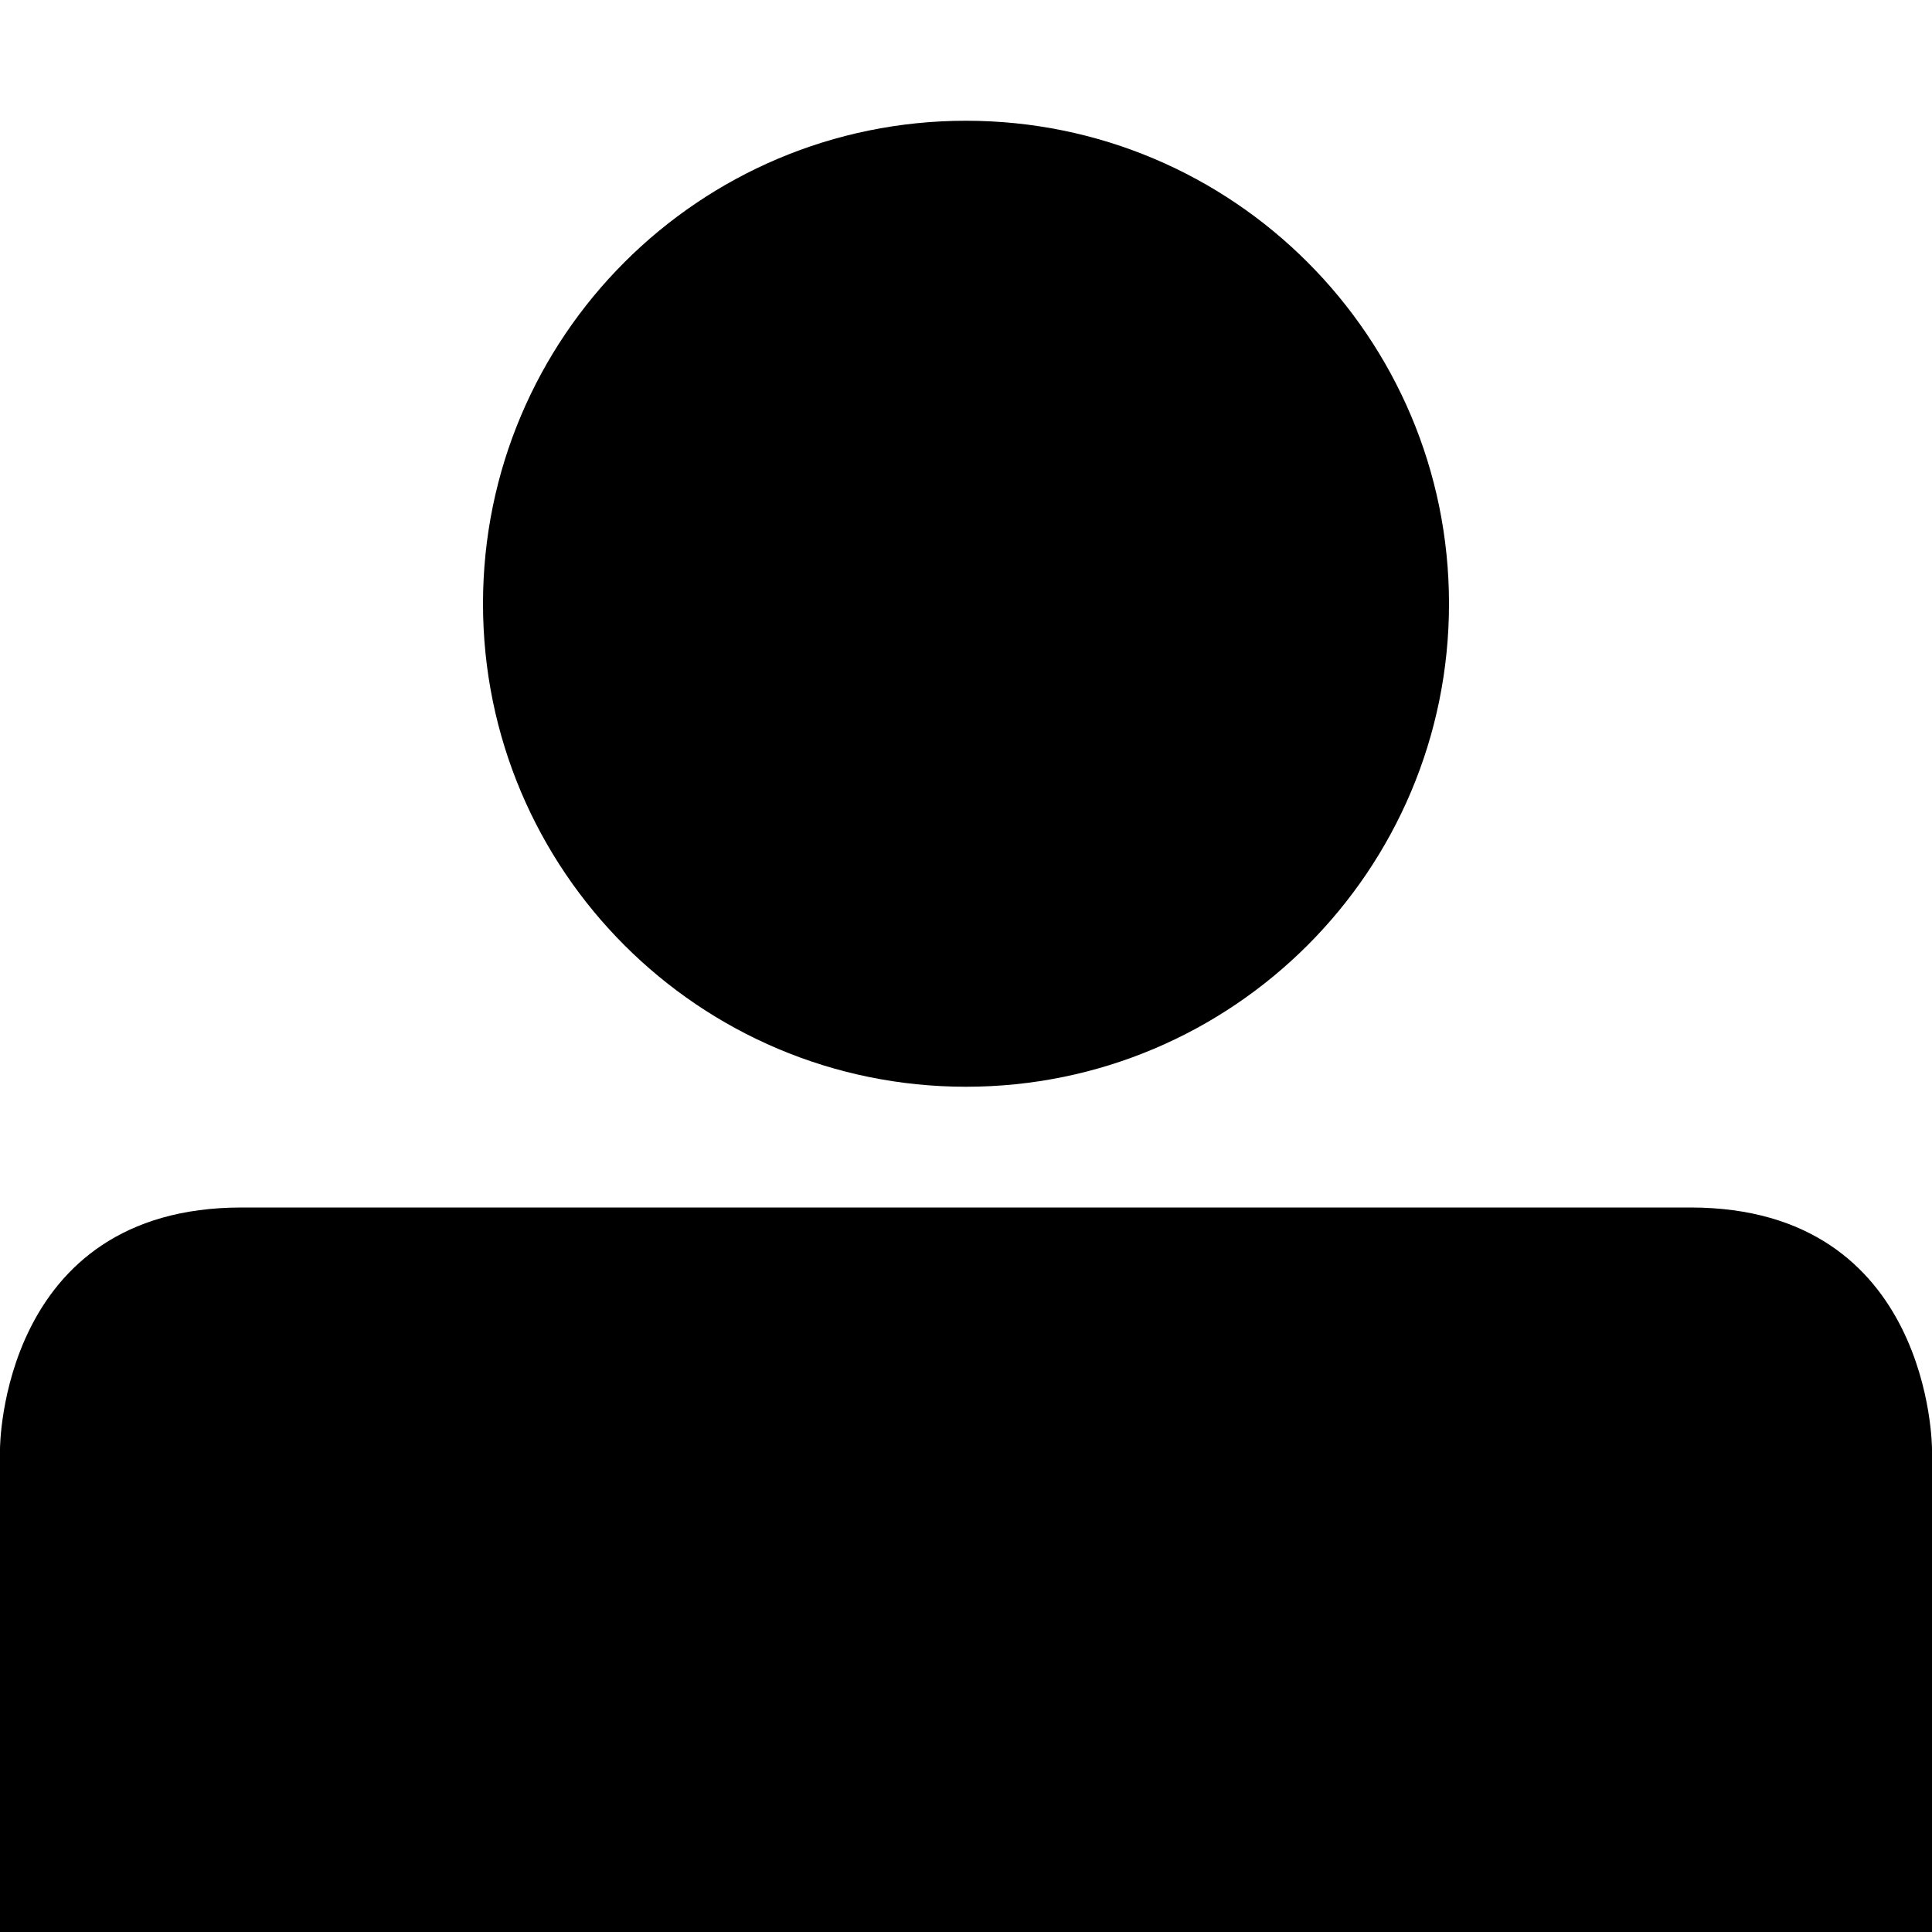
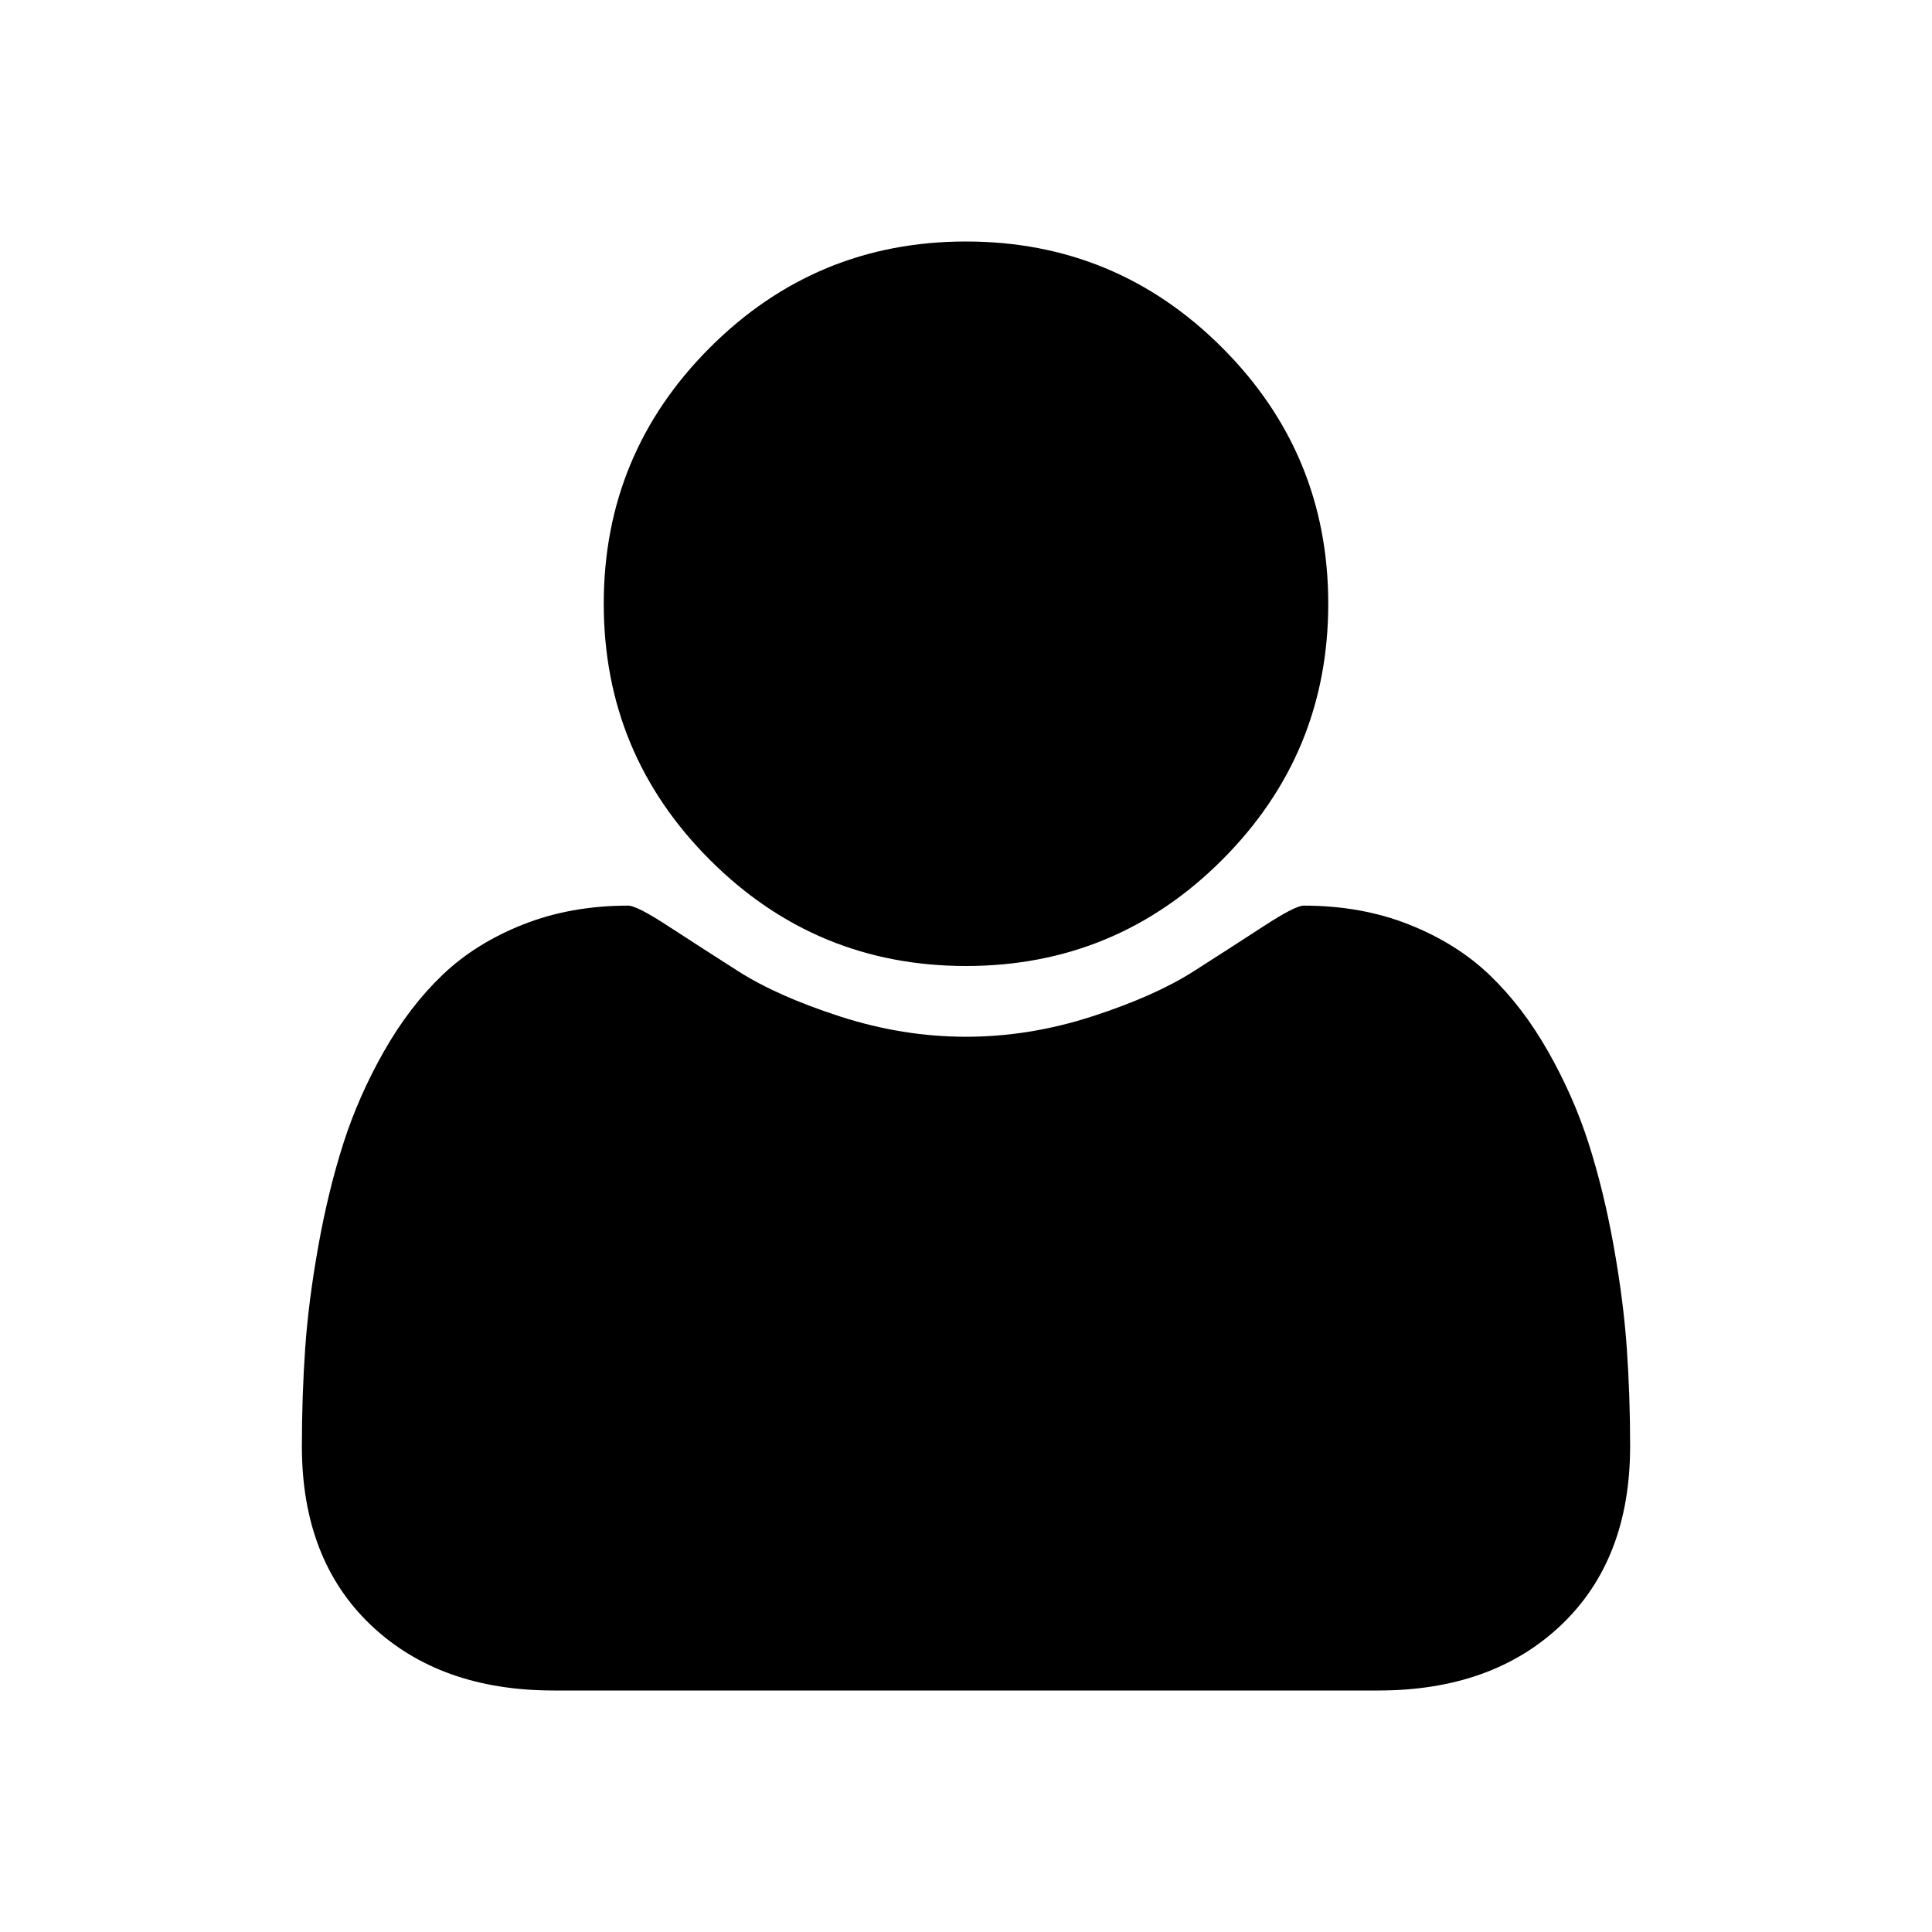
- <svg xmlns="http://www.w3.org/2000/svg" enable-background="new 0 0 32 32" height="32px" version="1.1" viewBox="0 0 32 32" width="32px" xml:space="preserve">
-   <style>.style0{fill:	none;}</style>
-   <g>
-     <rect height="32" width="32" class="style0" />
-   </g>
-   <g>
-     <g>
-       <path d="M0 32h32v-8c0 0 0-4-4-4c-2 0-20 0-24 0s-4 4-4 4V32z" />
-     </g>
-     <g>
-       <circle cx="16" cy="10" r="8" />
-     </g>
+ <svg xmlns="http://www.w3.org/2000/svg" width="2048" height="2048" viewBox="-320 -384 2048 2048">
+   <g transform="scale(1 -1) translate(0 -1280)">
+     <path d="M1408 131q0 -120 -73 -189.5t-194 -69.5h-874q-121 0 -194 69.5t-73 189.5q0 53 3.5 103.5t14 109t26.5 108.5t43 97.5t62 81t85.5 53.5t111.5 20q9 0 42 -21.5t74.5 -48t108 -48t133.5 -21.5t133.5 21.5t108 48t74.5 48t42 21.5q61 0 111.5 -20t85.5 -53.5t62 -81 t43 -97.5t26.5 -108.5t14 -109t3.5 -103.5zM1088 1024q0 -159 -112.5 -271.5t-271.5 -112.5t-271.5 112.5t-112.5 271.5t112.5 271.5t271.5 112.5t271.5 -112.5t112.5 -271.5z" fill="black" />
  </g>
</svg>
